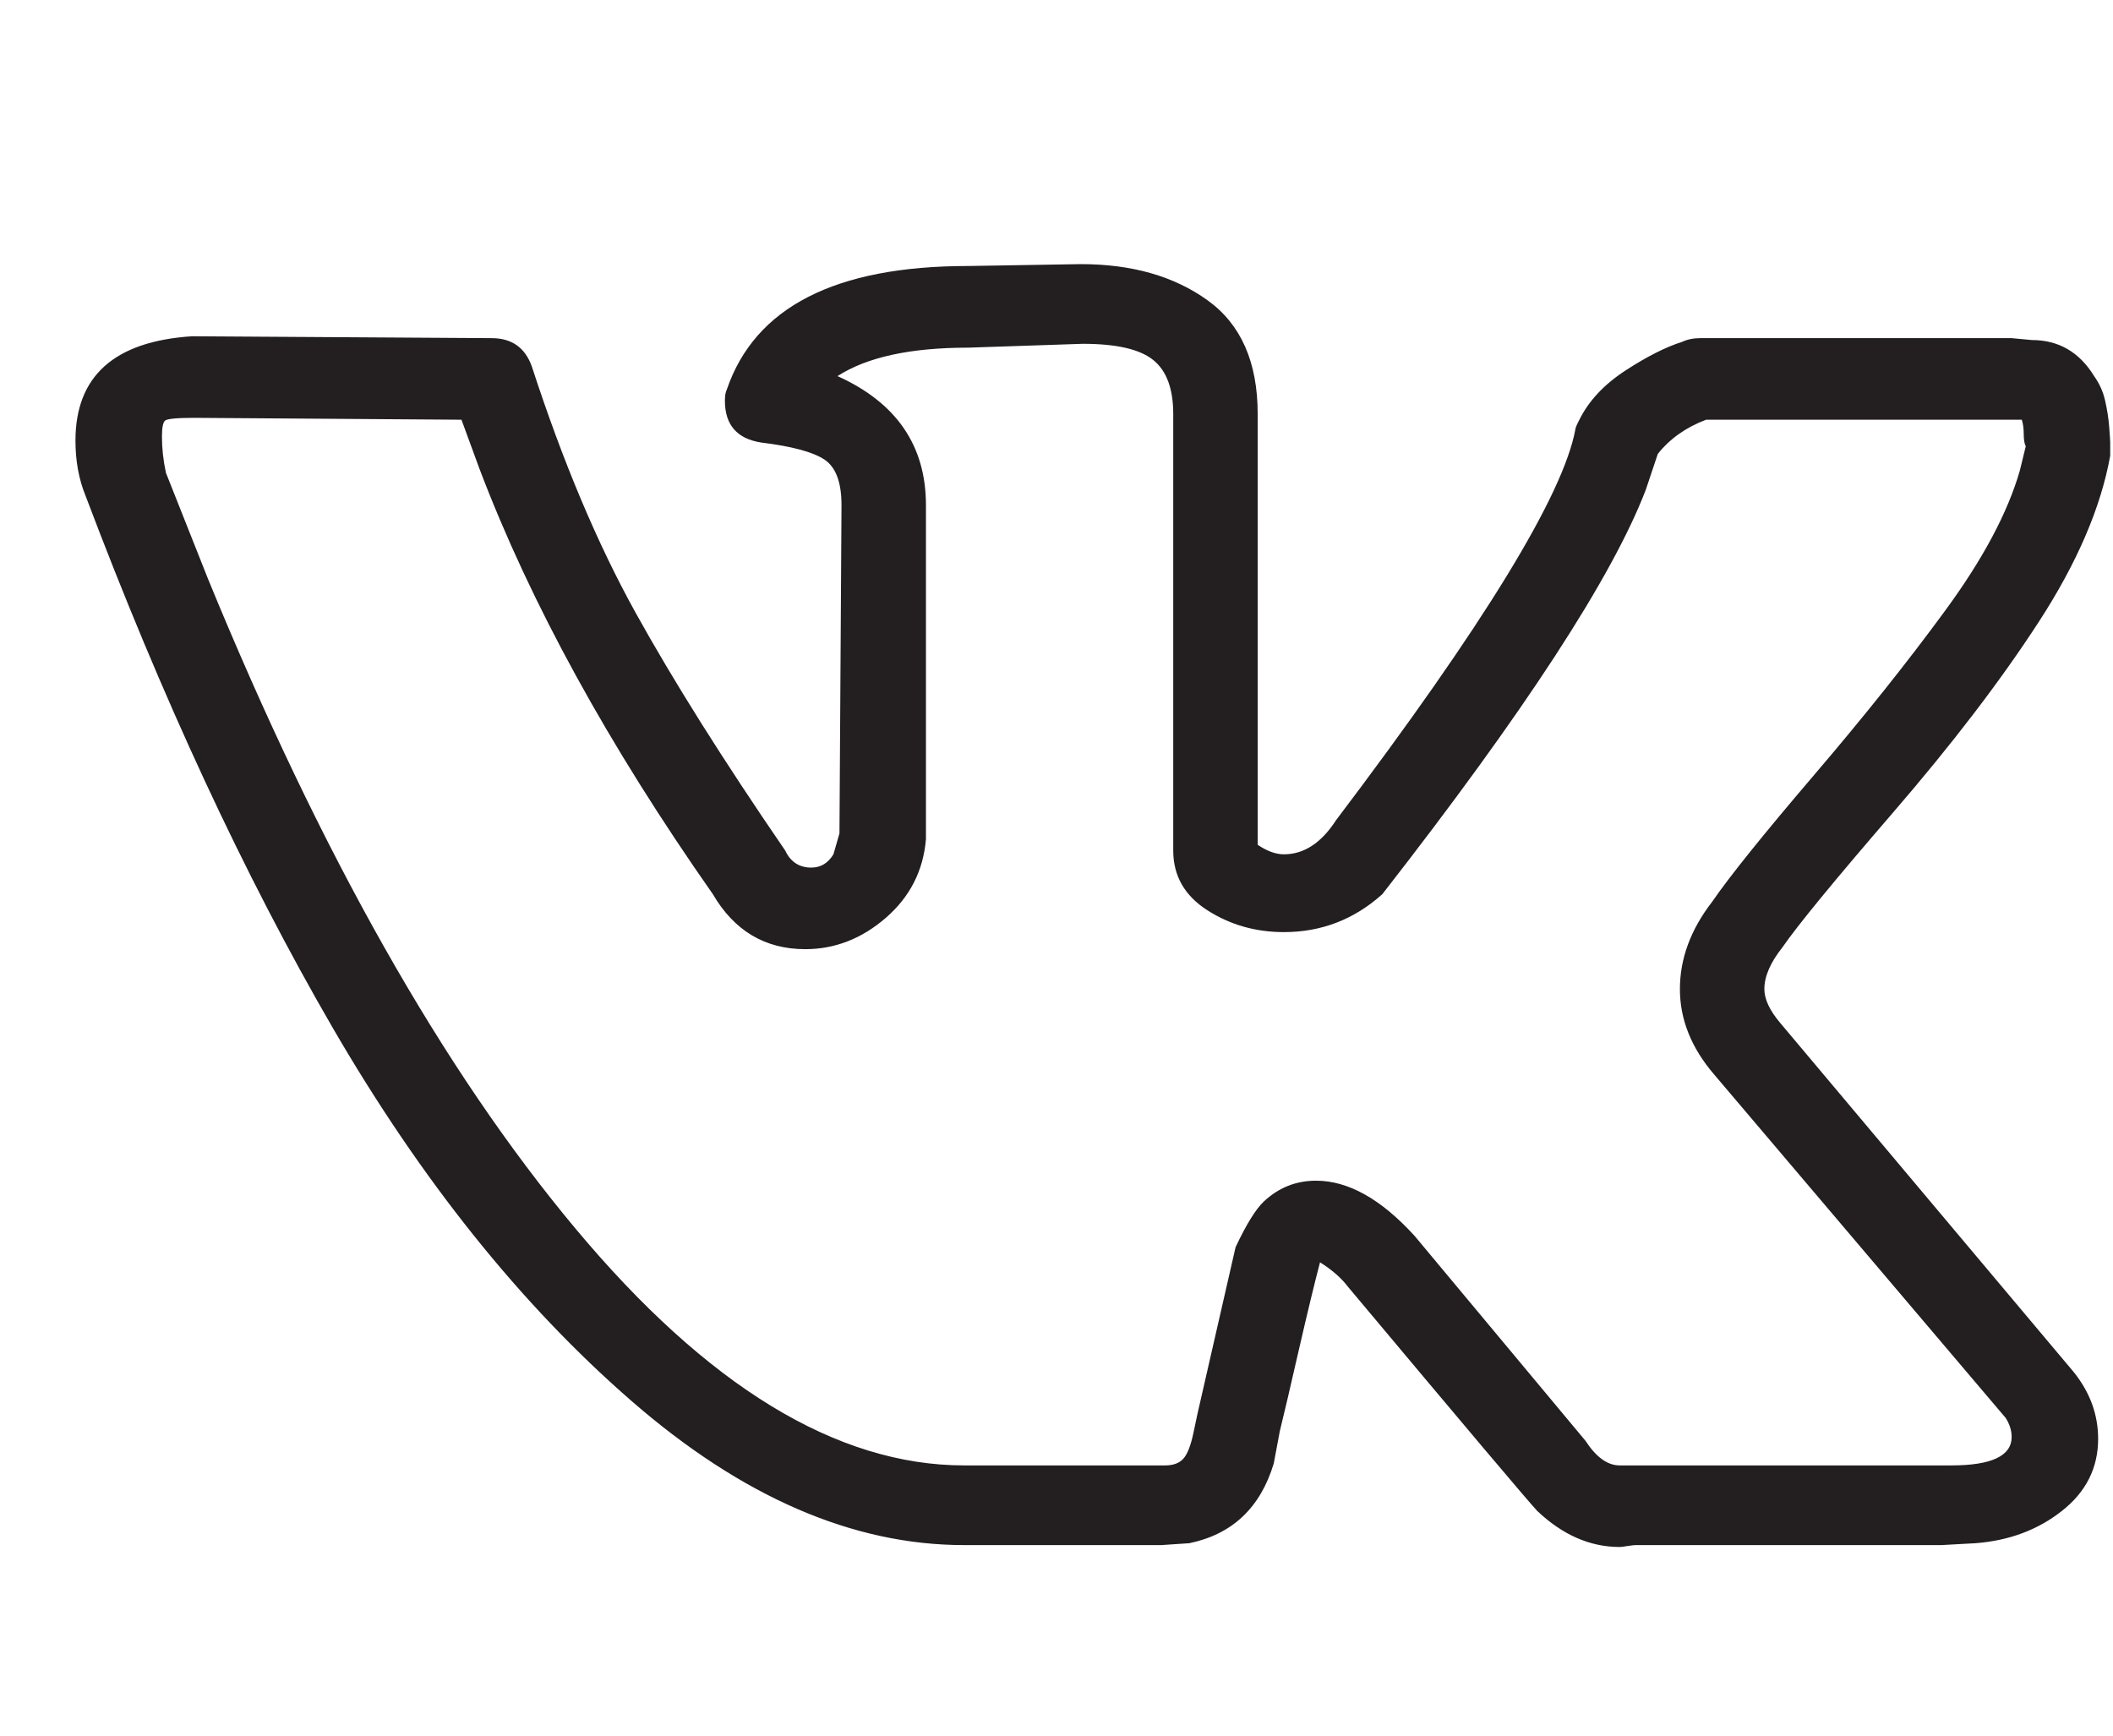
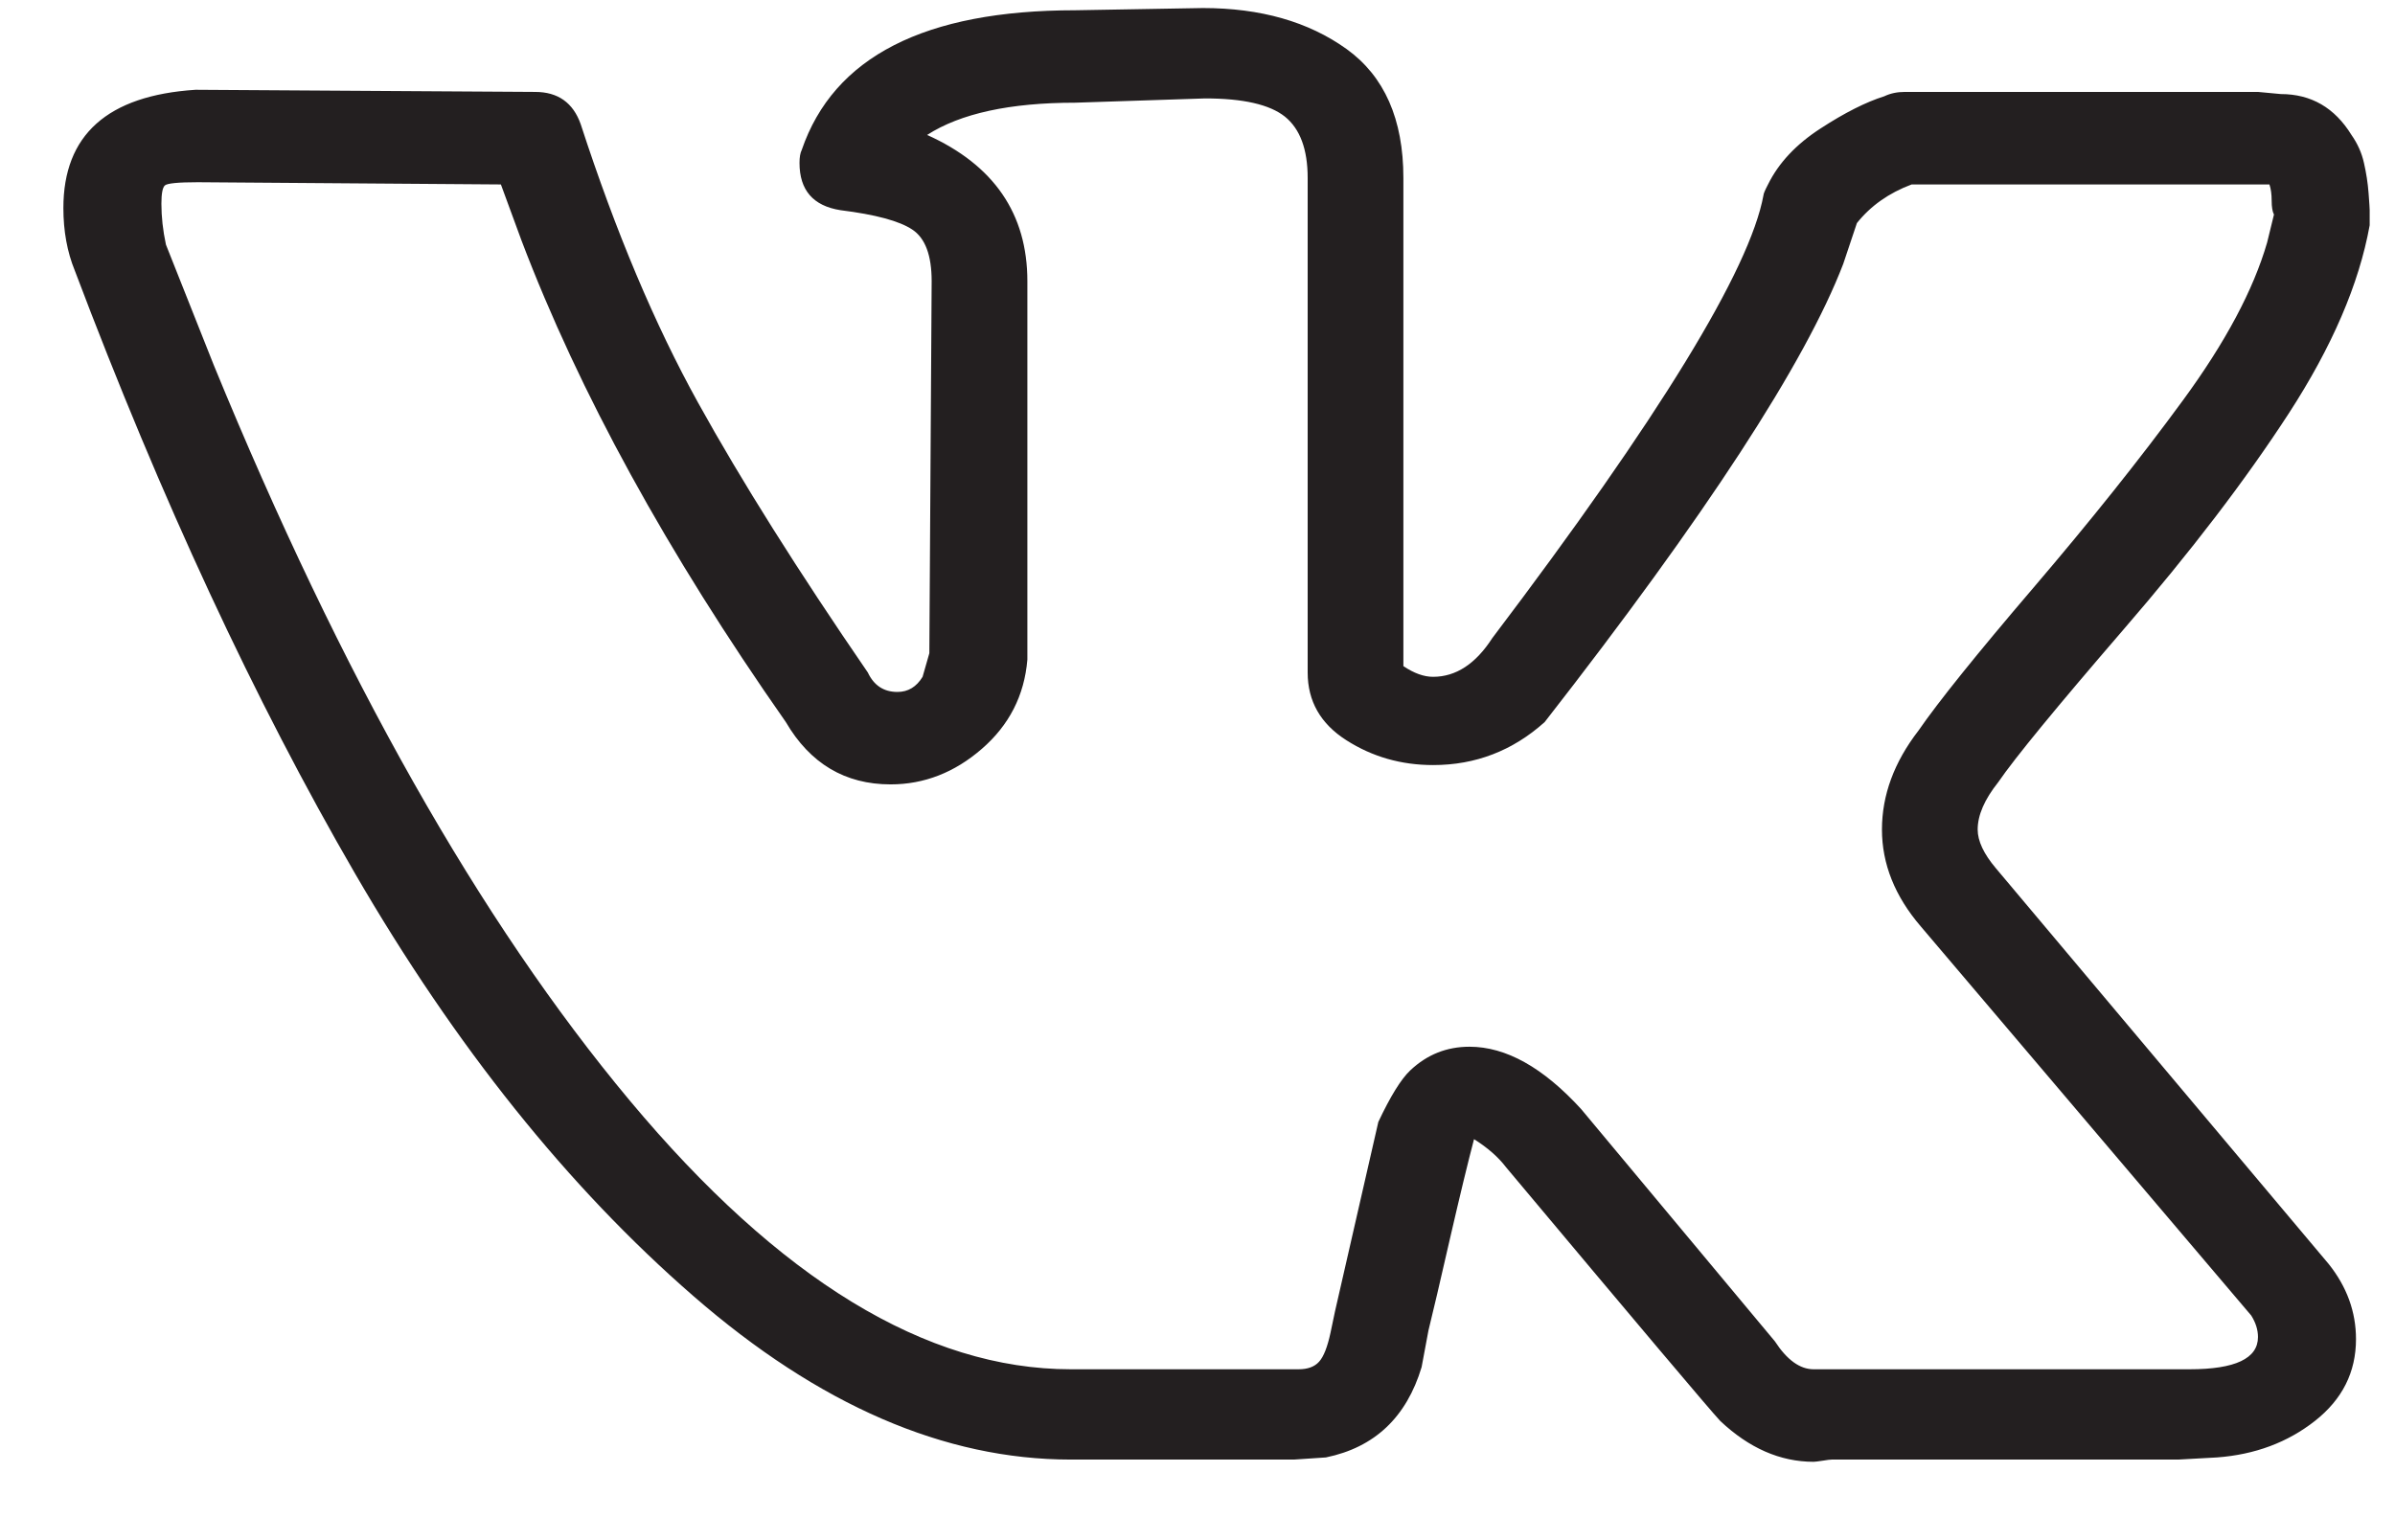
- <svg xmlns="http://www.w3.org/2000/svg" width="28" height="23" viewBox="0 0 28 23" fill="none">
-   <path d="M1 5.839C1 4.984 1.515 4.523 2.545 4.456L6.515 4.481C6.782 4.481 6.959 4.607 7.048 4.858C7.457 6.115 7.914 7.201 8.42 8.115C8.926 9.028 9.588 10.08 10.405 11.271C10.476 11.422 10.592 11.497 10.751 11.497C10.876 11.497 10.973 11.438 11.044 11.321L11.124 11.044L11.151 6.694C11.151 6.392 11.076 6.191 10.925 6.09C10.774 5.99 10.494 5.914 10.085 5.864C9.766 5.814 9.606 5.629 9.606 5.311C9.606 5.244 9.615 5.193 9.632 5.16C10.005 4.07 11.071 3.525 12.83 3.525L14.322 3.5C14.997 3.5 15.556 3.659 16 3.978C16.444 4.296 16.666 4.799 16.666 5.487V11.195C16.791 11.279 16.906 11.321 17.013 11.321C17.279 11.321 17.51 11.17 17.705 10.868C19.659 8.286 20.716 6.56 20.876 5.688C20.876 5.671 20.894 5.629 20.929 5.562C21.053 5.311 21.258 5.093 21.542 4.908C21.826 4.724 22.075 4.598 22.288 4.531C22.359 4.498 22.439 4.481 22.528 4.481H26.657L26.924 4.506C27.279 4.506 27.554 4.665 27.75 4.984C27.821 5.084 27.87 5.193 27.896 5.311C27.923 5.428 27.941 5.545 27.95 5.663C27.959 5.78 27.963 5.847 27.963 5.864V6.04C27.839 6.727 27.523 7.461 27.017 8.24C26.511 9.02 25.867 9.862 25.085 10.768C24.304 11.673 23.816 12.268 23.62 12.553C23.46 12.754 23.38 12.939 23.38 13.107C23.38 13.241 23.451 13.392 23.593 13.559L27.483 18.186C27.697 18.455 27.803 18.748 27.803 19.067C27.803 19.452 27.643 19.771 27.323 20.022C27.004 20.274 26.622 20.416 26.178 20.45L25.725 20.475H21.675C21.657 20.475 21.622 20.479 21.569 20.487C21.515 20.496 21.48 20.5 21.462 20.5C21.071 20.5 20.707 20.341 20.37 20.022C20.245 19.888 19.41 18.899 17.865 17.055C17.776 16.937 17.652 16.828 17.492 16.728C17.421 16.996 17.328 17.382 17.212 17.885C17.097 18.388 17.013 18.748 16.959 18.966L16.879 19.393C16.702 19.98 16.329 20.332 15.76 20.45L15.387 20.475H12.776C11.302 20.475 9.832 19.838 8.367 18.564C6.901 17.289 5.583 15.642 4.41 13.622C3.238 11.602 2.146 9.25 1.133 6.568C1.044 6.35 1 6.107 1 5.839ZM17.013 12.352C16.64 12.352 16.302 12.256 16 12.063C15.698 11.87 15.547 11.606 15.547 11.271V5.487C15.547 5.151 15.458 4.912 15.281 4.77C15.103 4.627 14.792 4.556 14.348 4.556L12.83 4.607C12.066 4.607 11.489 4.732 11.098 4.984C11.879 5.336 12.27 5.906 12.27 6.694V11.12C12.235 11.539 12.057 11.887 11.737 12.164C11.418 12.44 11.062 12.578 10.671 12.578C10.139 12.578 9.73 12.335 9.446 11.849C8.06 9.871 7.03 7.993 6.355 6.216L6.115 5.562L2.572 5.537C2.341 5.537 2.212 5.55 2.186 5.575C2.159 5.6 2.146 5.671 2.146 5.788C2.146 5.939 2.163 6.099 2.199 6.266L2.758 7.675C4.25 11.313 5.871 14.18 7.621 16.275C9.37 18.371 11.089 19.419 12.776 19.419H15.441C15.547 19.419 15.627 19.389 15.68 19.331C15.734 19.272 15.778 19.159 15.814 18.991L15.867 18.74L16.373 16.527C16.515 16.225 16.64 16.024 16.746 15.923C16.942 15.739 17.172 15.646 17.439 15.646C17.865 15.646 18.3 15.889 18.744 16.376L21.009 19.092C21.151 19.31 21.302 19.419 21.462 19.419H25.858C26.391 19.419 26.657 19.293 26.657 19.041C26.657 18.958 26.631 18.874 26.578 18.79L22.714 14.238C22.412 13.886 22.261 13.509 22.261 13.107C22.261 12.704 22.403 12.319 22.688 11.95C22.919 11.614 23.367 11.057 24.033 10.277C24.699 9.498 25.281 8.768 25.778 8.089C26.276 7.41 26.604 6.794 26.764 6.241L26.844 5.914C26.826 5.881 26.817 5.826 26.817 5.751C26.817 5.675 26.808 5.612 26.791 5.562H22.608C22.341 5.663 22.128 5.814 21.968 6.015L21.808 6.493C21.364 7.649 20.201 9.435 18.318 11.849C17.945 12.184 17.51 12.352 17.013 12.352Z" fill="#231F20" />
+ <svg xmlns="http://www.w3.org/2000/svg" width="28" height="18" viewBox="0 0 28 18" fill="none">
+   <path d="M0.741 2.433C0.741 1.578 1.256 1.117 2.286 1.05L6.256 1.075C6.523 1.075 6.7 1.201 6.789 1.452C7.198 2.71 7.655 3.795 8.161 4.709C8.667 5.623 9.329 6.675 10.146 7.865C10.217 8.016 10.332 8.092 10.492 8.092C10.617 8.092 10.714 8.033 10.786 7.915L10.865 7.639L10.892 3.288C10.892 2.986 10.817 2.785 10.666 2.685C10.515 2.584 10.235 2.509 9.826 2.458C9.507 2.408 9.347 2.224 9.347 1.905C9.347 1.838 9.356 1.788 9.373 1.754C9.746 0.665 10.812 0.12 12.571 0.12L14.063 0.094C14.738 0.094 15.297 0.254 15.741 0.572C16.185 0.891 16.407 1.394 16.407 2.081V7.79C16.532 7.874 16.647 7.915 16.754 7.915C17.02 7.915 17.251 7.765 17.446 7.463C19.4 4.881 20.457 3.154 20.617 2.282C20.617 2.266 20.635 2.224 20.67 2.157C20.794 1.905 20.999 1.687 21.283 1.503C21.567 1.318 21.816 1.193 22.029 1.126C22.1 1.092 22.18 1.075 22.269 1.075H26.398L26.665 1.1C27.02 1.1 27.295 1.26 27.491 1.578C27.562 1.679 27.611 1.788 27.637 1.905C27.664 2.022 27.682 2.14 27.691 2.257C27.7 2.375 27.704 2.442 27.704 2.458V2.634C27.58 3.322 27.264 4.055 26.758 4.835C26.252 5.614 25.608 6.457 24.826 7.362C24.045 8.268 23.556 8.863 23.361 9.148C23.201 9.349 23.121 9.533 23.121 9.701C23.121 9.835 23.192 9.986 23.334 10.154L27.224 14.781C27.438 15.049 27.544 15.342 27.544 15.661C27.544 16.047 27.384 16.365 27.064 16.617C26.745 16.868 26.363 17.011 25.919 17.044L25.466 17.069H21.416C21.398 17.069 21.363 17.073 21.31 17.082C21.256 17.09 21.221 17.095 21.203 17.095C20.812 17.095 20.448 16.935 20.111 16.617C19.986 16.483 19.151 15.493 17.606 13.649C17.517 13.532 17.393 13.423 17.233 13.322C17.162 13.591 17.069 13.976 16.953 14.479C16.838 14.982 16.754 15.342 16.7 15.56L16.62 15.988C16.443 16.575 16.07 16.927 15.501 17.044L15.128 17.069H12.517C11.043 17.069 9.573 16.432 8.108 15.158C6.642 13.884 5.324 12.237 4.151 10.216C2.979 8.196 1.887 5.845 0.874 3.163C0.785 2.945 0.741 2.701 0.741 2.433ZM16.754 8.947C16.381 8.947 16.043 8.85 15.741 8.657C15.439 8.465 15.288 8.2 15.288 7.865V2.081C15.288 1.746 15.199 1.507 15.022 1.364C14.844 1.222 14.533 1.151 14.089 1.151L12.571 1.201C11.807 1.201 11.229 1.327 10.839 1.578C11.62 1.93 12.011 2.5 12.011 3.288V7.714C11.976 8.133 11.798 8.481 11.478 8.758C11.159 9.035 10.803 9.173 10.412 9.173C9.88 9.173 9.471 8.93 9.187 8.444C7.801 6.465 6.771 4.588 6.096 2.81L5.856 2.157L2.313 2.131C2.082 2.131 1.953 2.144 1.927 2.169C1.9 2.194 1.887 2.266 1.887 2.383C1.887 2.534 1.904 2.693 1.94 2.861L2.499 4.269C3.991 7.907 5.612 10.774 7.362 12.87C9.111 14.965 10.83 16.013 12.517 16.013H15.182C15.288 16.013 15.368 15.984 15.421 15.925C15.475 15.866 15.519 15.753 15.555 15.586L15.608 15.334L16.114 13.121C16.256 12.819 16.381 12.618 16.487 12.518C16.683 12.333 16.913 12.241 17.18 12.241C17.606 12.241 18.041 12.484 18.485 12.97L20.75 15.686C20.892 15.904 21.043 16.013 21.203 16.013H25.599C26.132 16.013 26.398 15.887 26.398 15.636C26.398 15.552 26.372 15.468 26.319 15.384L22.455 10.833C22.153 10.481 22.002 10.103 22.002 9.701C22.002 9.299 22.144 8.913 22.429 8.544C22.66 8.209 23.108 7.651 23.774 6.872C24.44 6.092 25.022 5.363 25.519 4.684C26.017 4.005 26.345 3.389 26.505 2.836L26.585 2.509C26.567 2.475 26.558 2.421 26.558 2.345C26.558 2.27 26.549 2.207 26.532 2.157H22.349C22.082 2.257 21.869 2.408 21.709 2.609L21.549 3.087C21.105 4.244 19.942 6.029 18.059 8.444C17.686 8.779 17.251 8.947 16.754 8.947Z" fill="#231F20" />
</svg>
